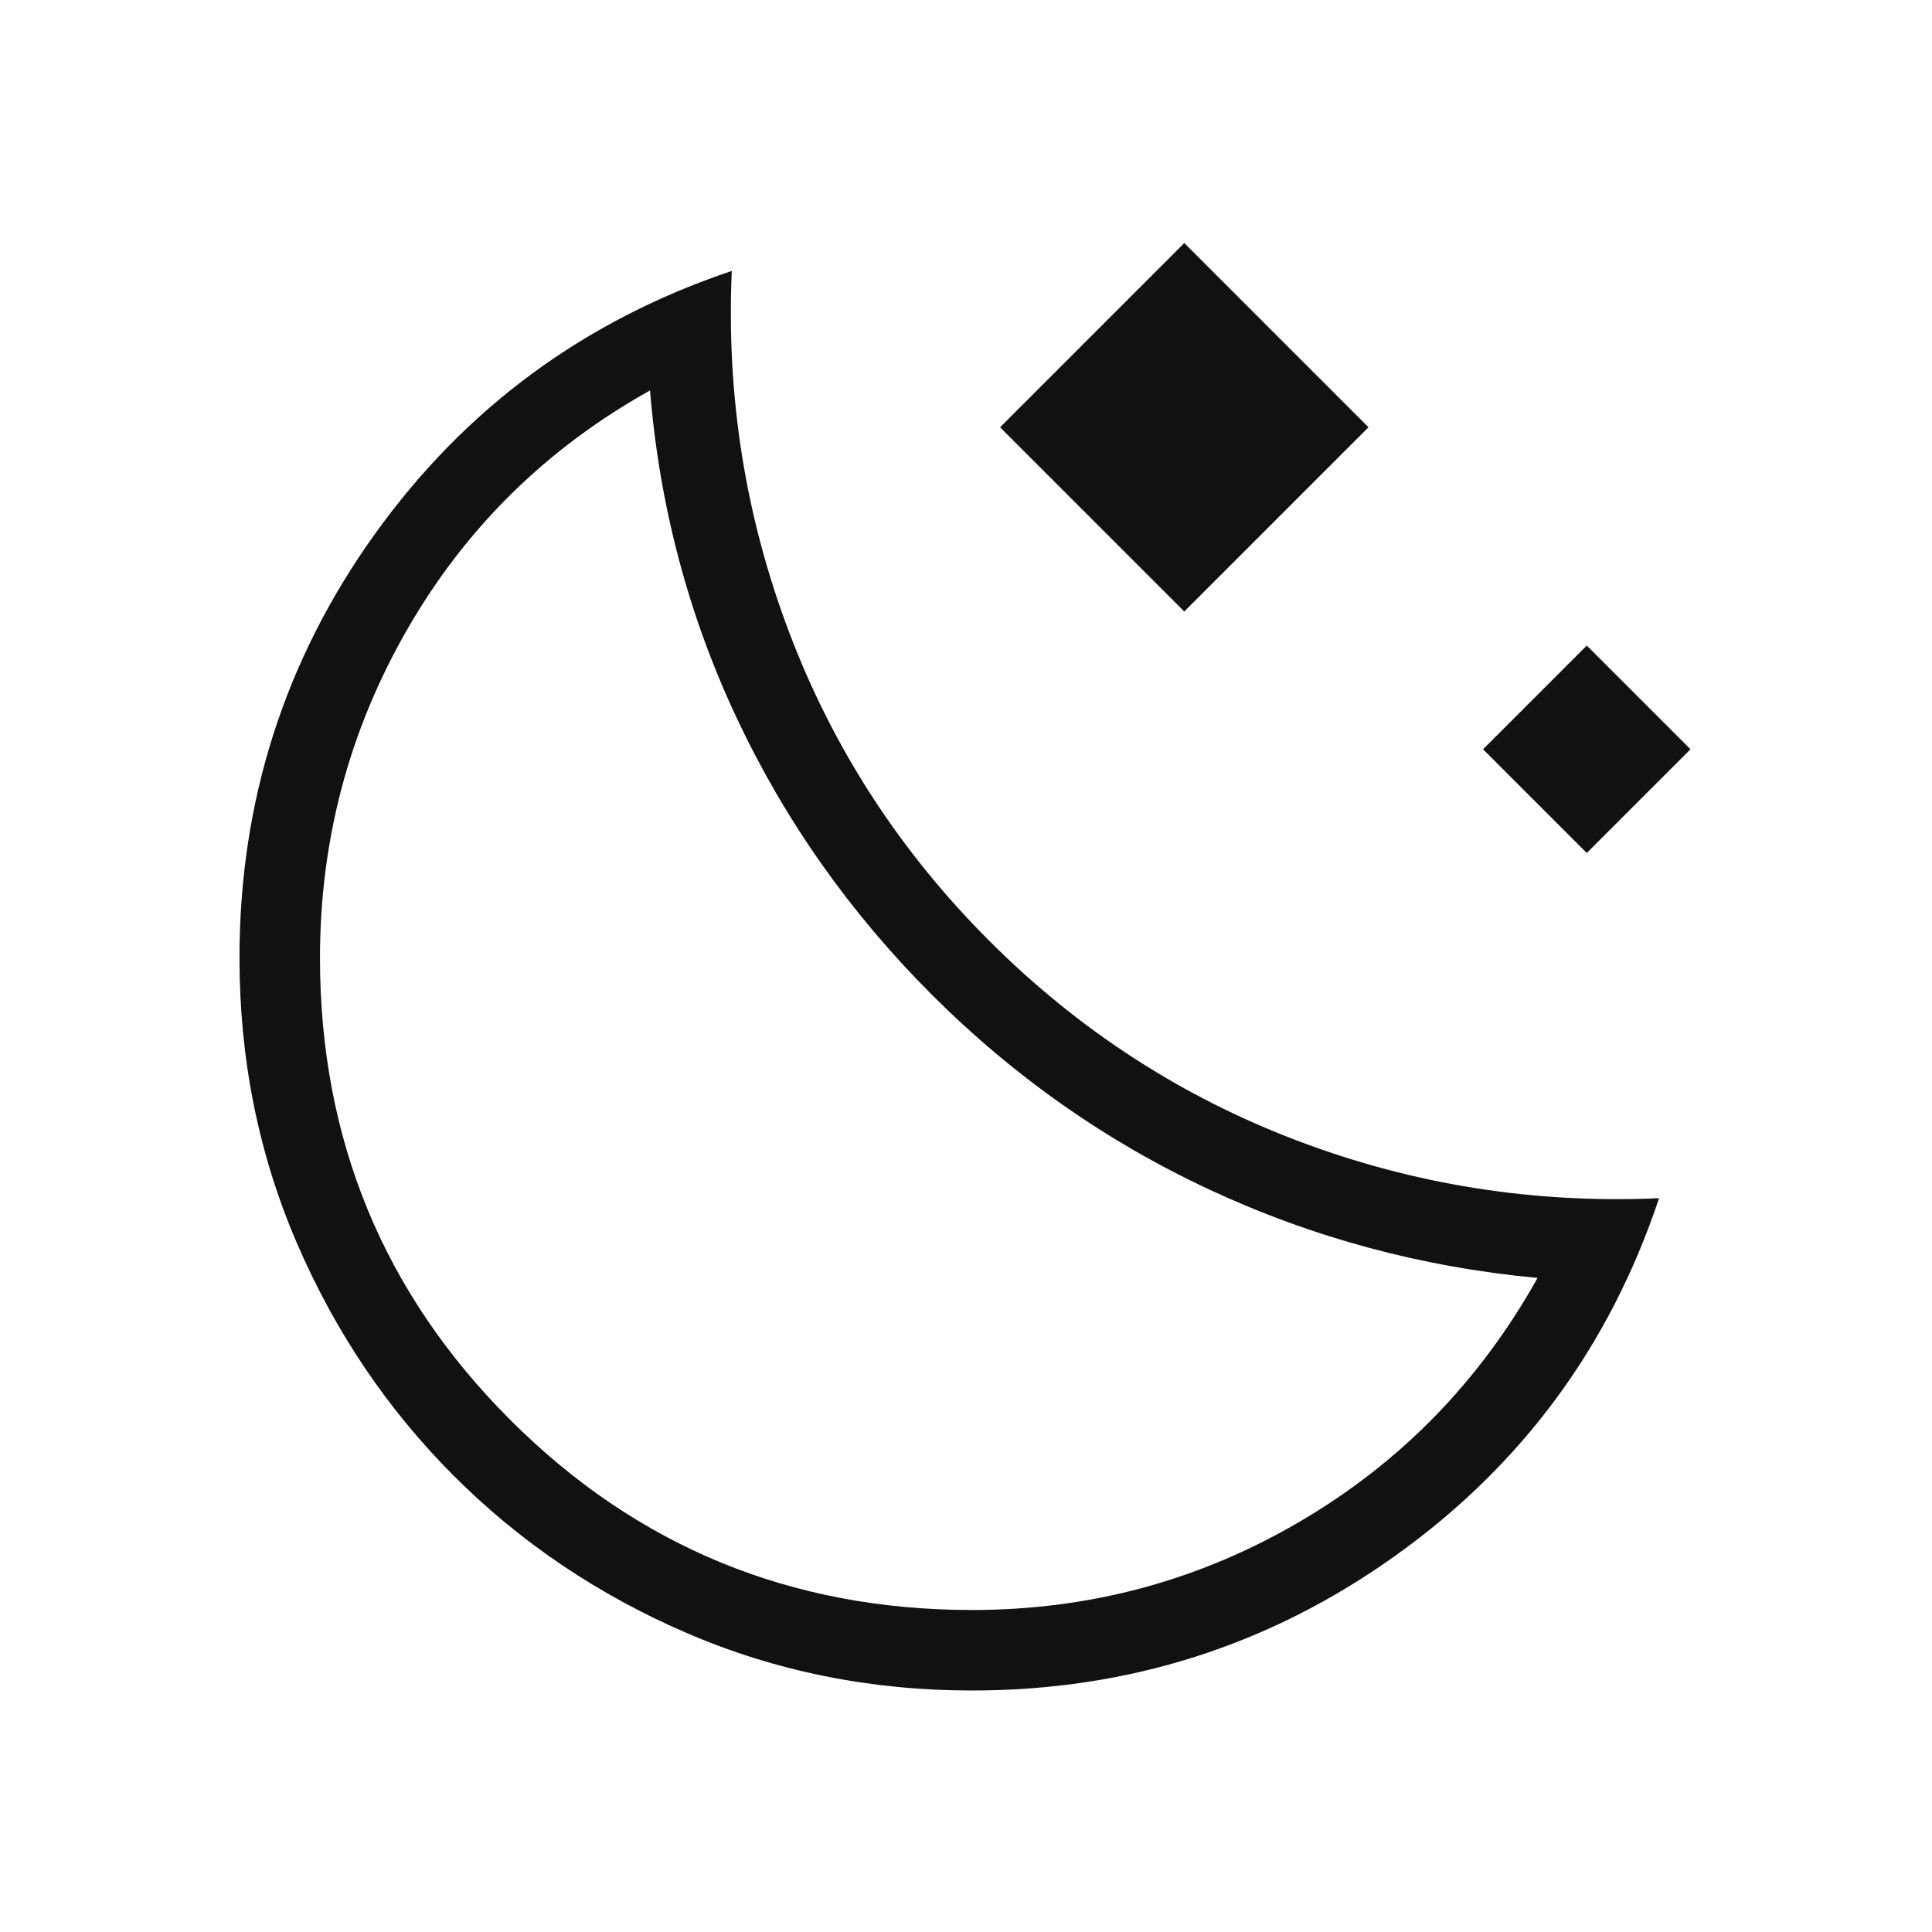
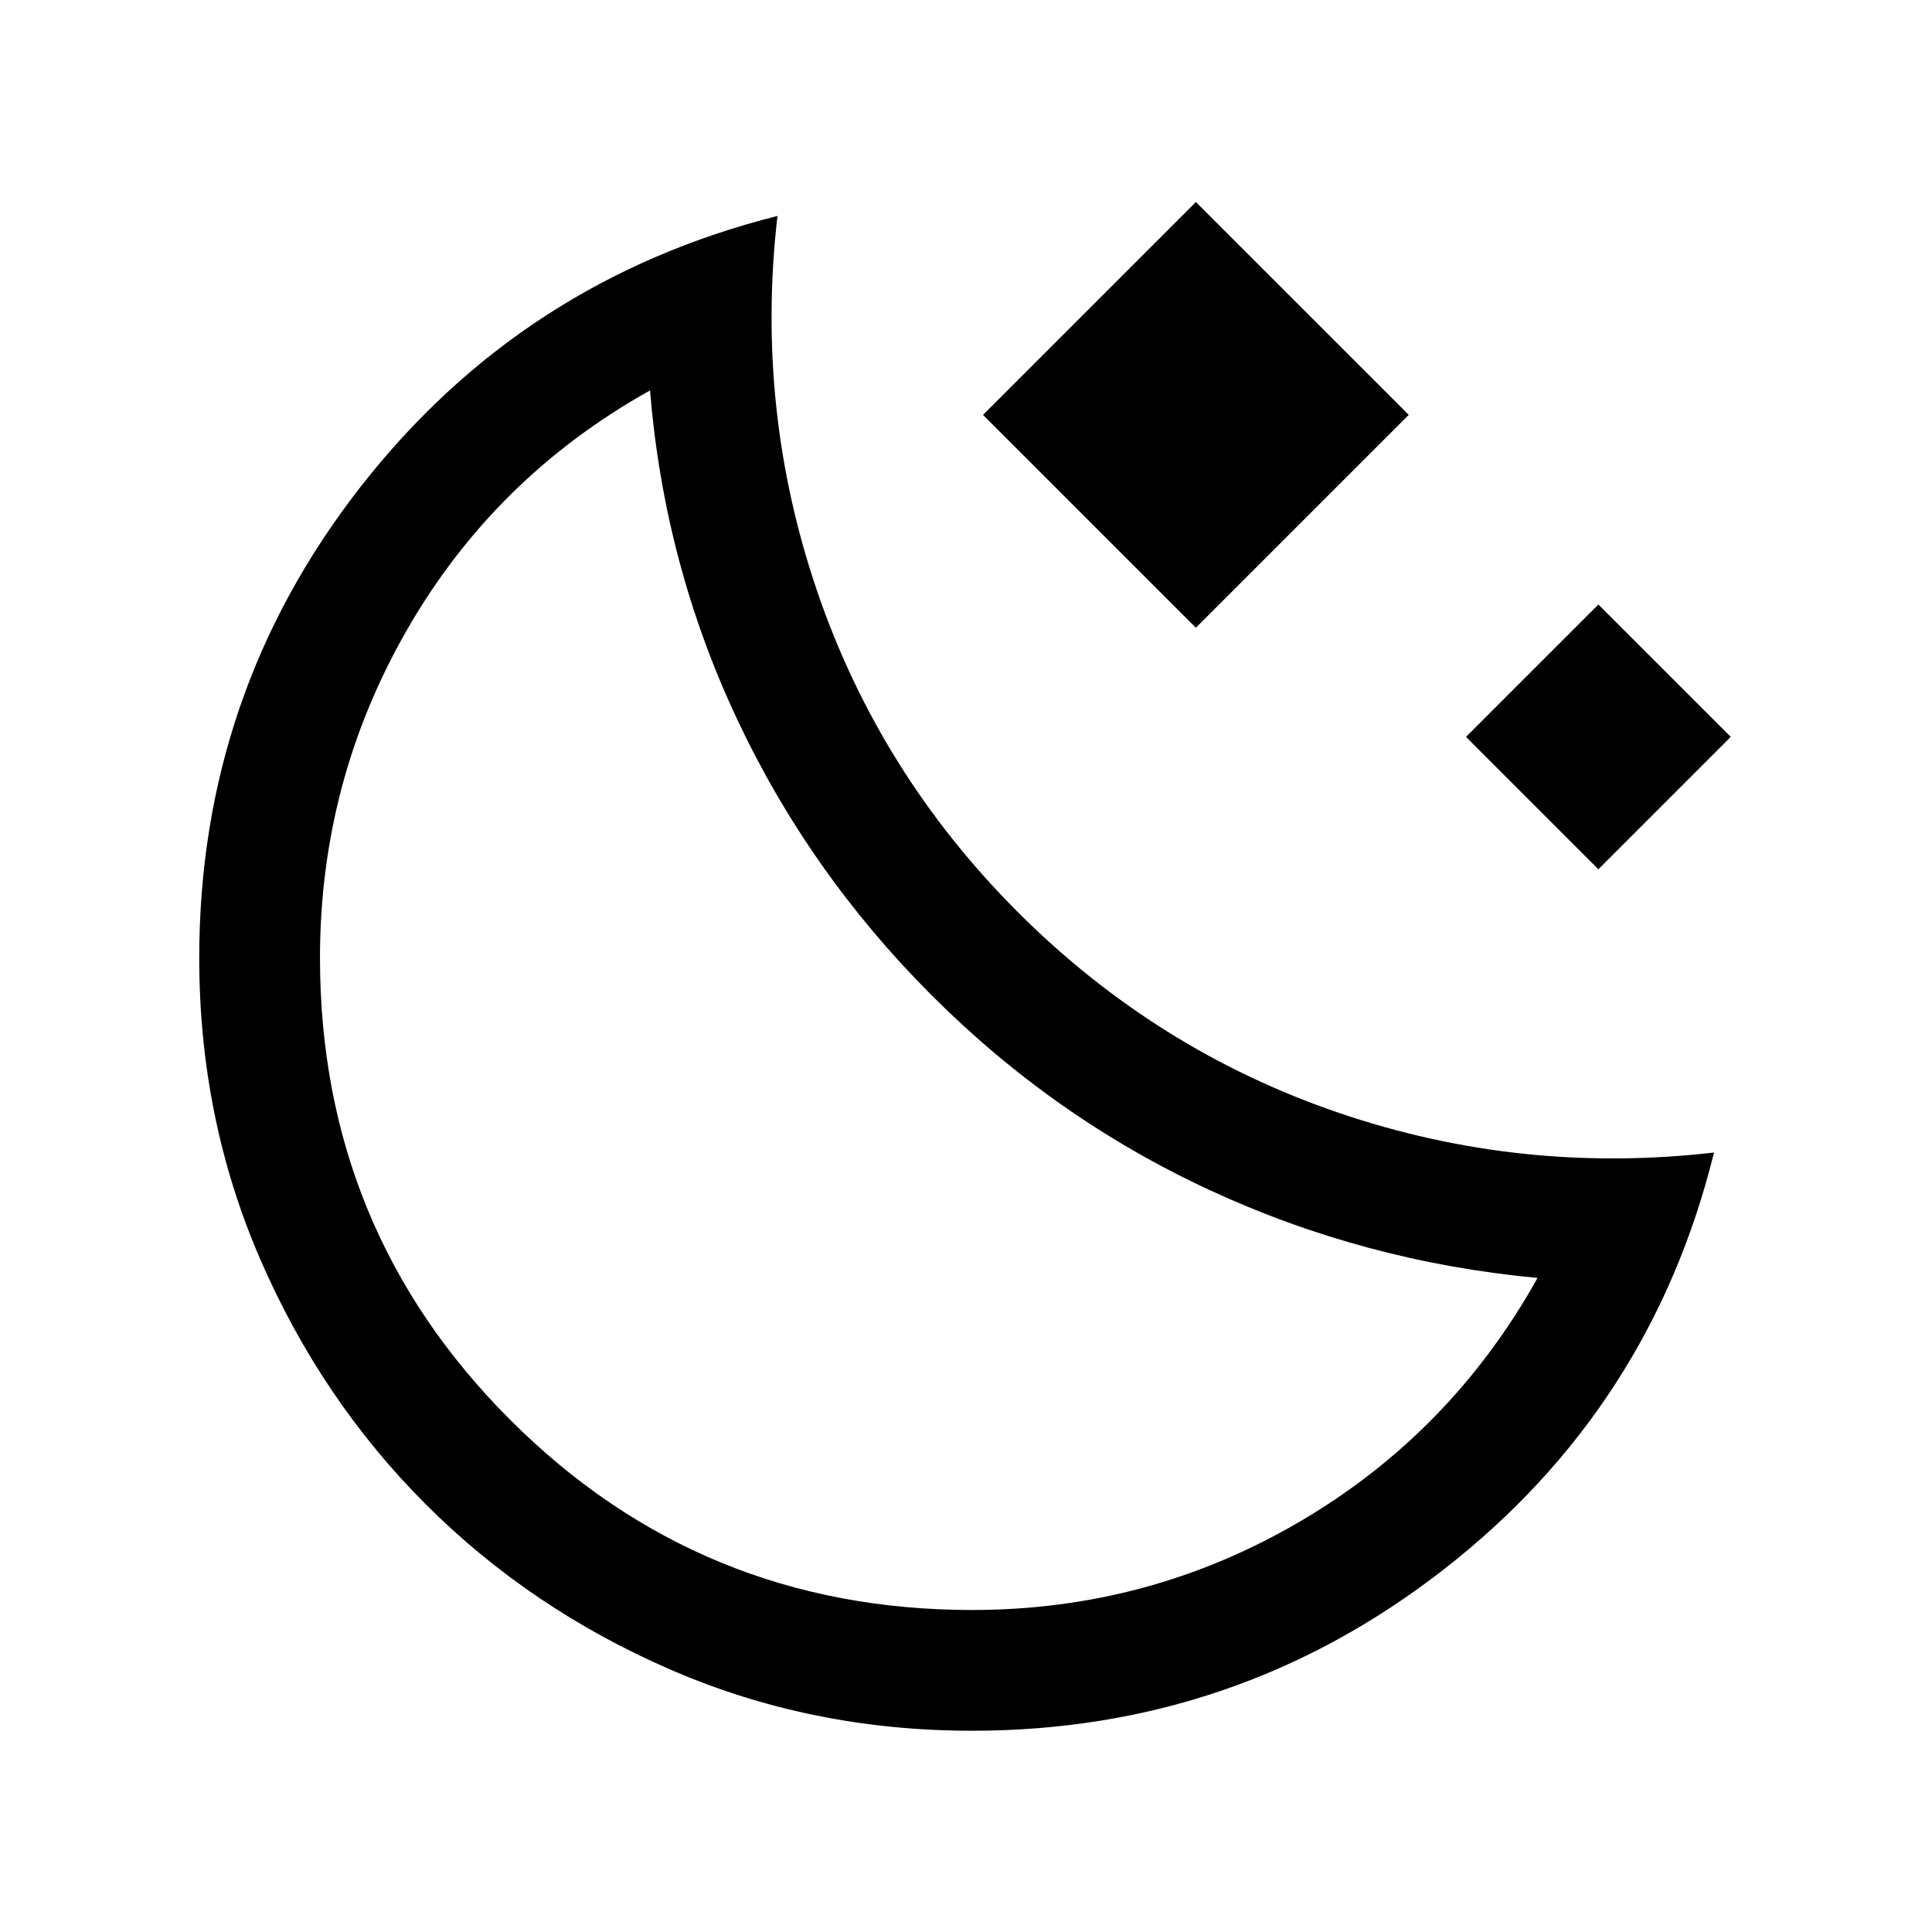
- <svg xmlns="http://www.w3.org/2000/svg" height="24px" viewBox="0 -960 960 960" width="24px" fill="#111">
-   <path d="m588.46-656.15-91.54-91.54 91.54-91.54L680-747.69l-91.54 91.54Zm200 120-51.54-51.54 51.54-51.54L840-587.69l-51.54 51.54ZM483-120q-75.54 0-141.73-28.54-66.19-28.54-115.69-78.04-49.5-49.5-78.04-115.69Q119-408.46 119-484q0-116.77 67.23-210.58 67.23-93.81 177.39-130.8-4.16 93.61 28.69 180.03 32.84 86.43 99.23 152.81 66.38 66.39 152.81 99.23 86.42 32.85 180.03 28.69-36.76 110.16-130.69 177.39Q599.77-120 483-120Zm0-40q88 0 163-44t118-121q-86-8-163-43.88-77-35.89-138-96.89t-97-137.61Q330-680 323-766q-77 43-120.5 118.5T159-484q0 135 94.5 229.5T483-160Zm-20-305.77Z" />
+ <svg xmlns="http://www.w3.org/2000/svg" height="24px" viewBox="0 -960 960 960" width="24px" fill="currentColor">
+   <path d="M594.23-648.08 488.46-753.85l105.77-105.76L700-753.85 594.23-648.08Zm200 120-65.77-65.77 65.77-65.76L860-593.85l-65.77 65.77ZM483-100q-79.77 0-149.61-30.27-69.85-30.27-121.85-82.27t-82.27-121.85Q99-404.23 99-484q0-131.38 80.12-234.04 80.11-102.65 207.19-134.65-11.08 96.31 19.84 186.77 30.93 90.46 99.62 159.15 68.69 68.69 159.15 99.62 90.46 30.92 186.77 19.84-31.38 127.08-134.35 207.19Q614.38-100 483-100Zm0-60q88 0 163-44t118-121q-86-8-163-43.69t-138-96.69q-61-61-97-137.81T323-766q-77 43-120.5 118.5T159-484q0 135 94.5 229.5T483-160Zm-20-305.38Z" />
</svg>
